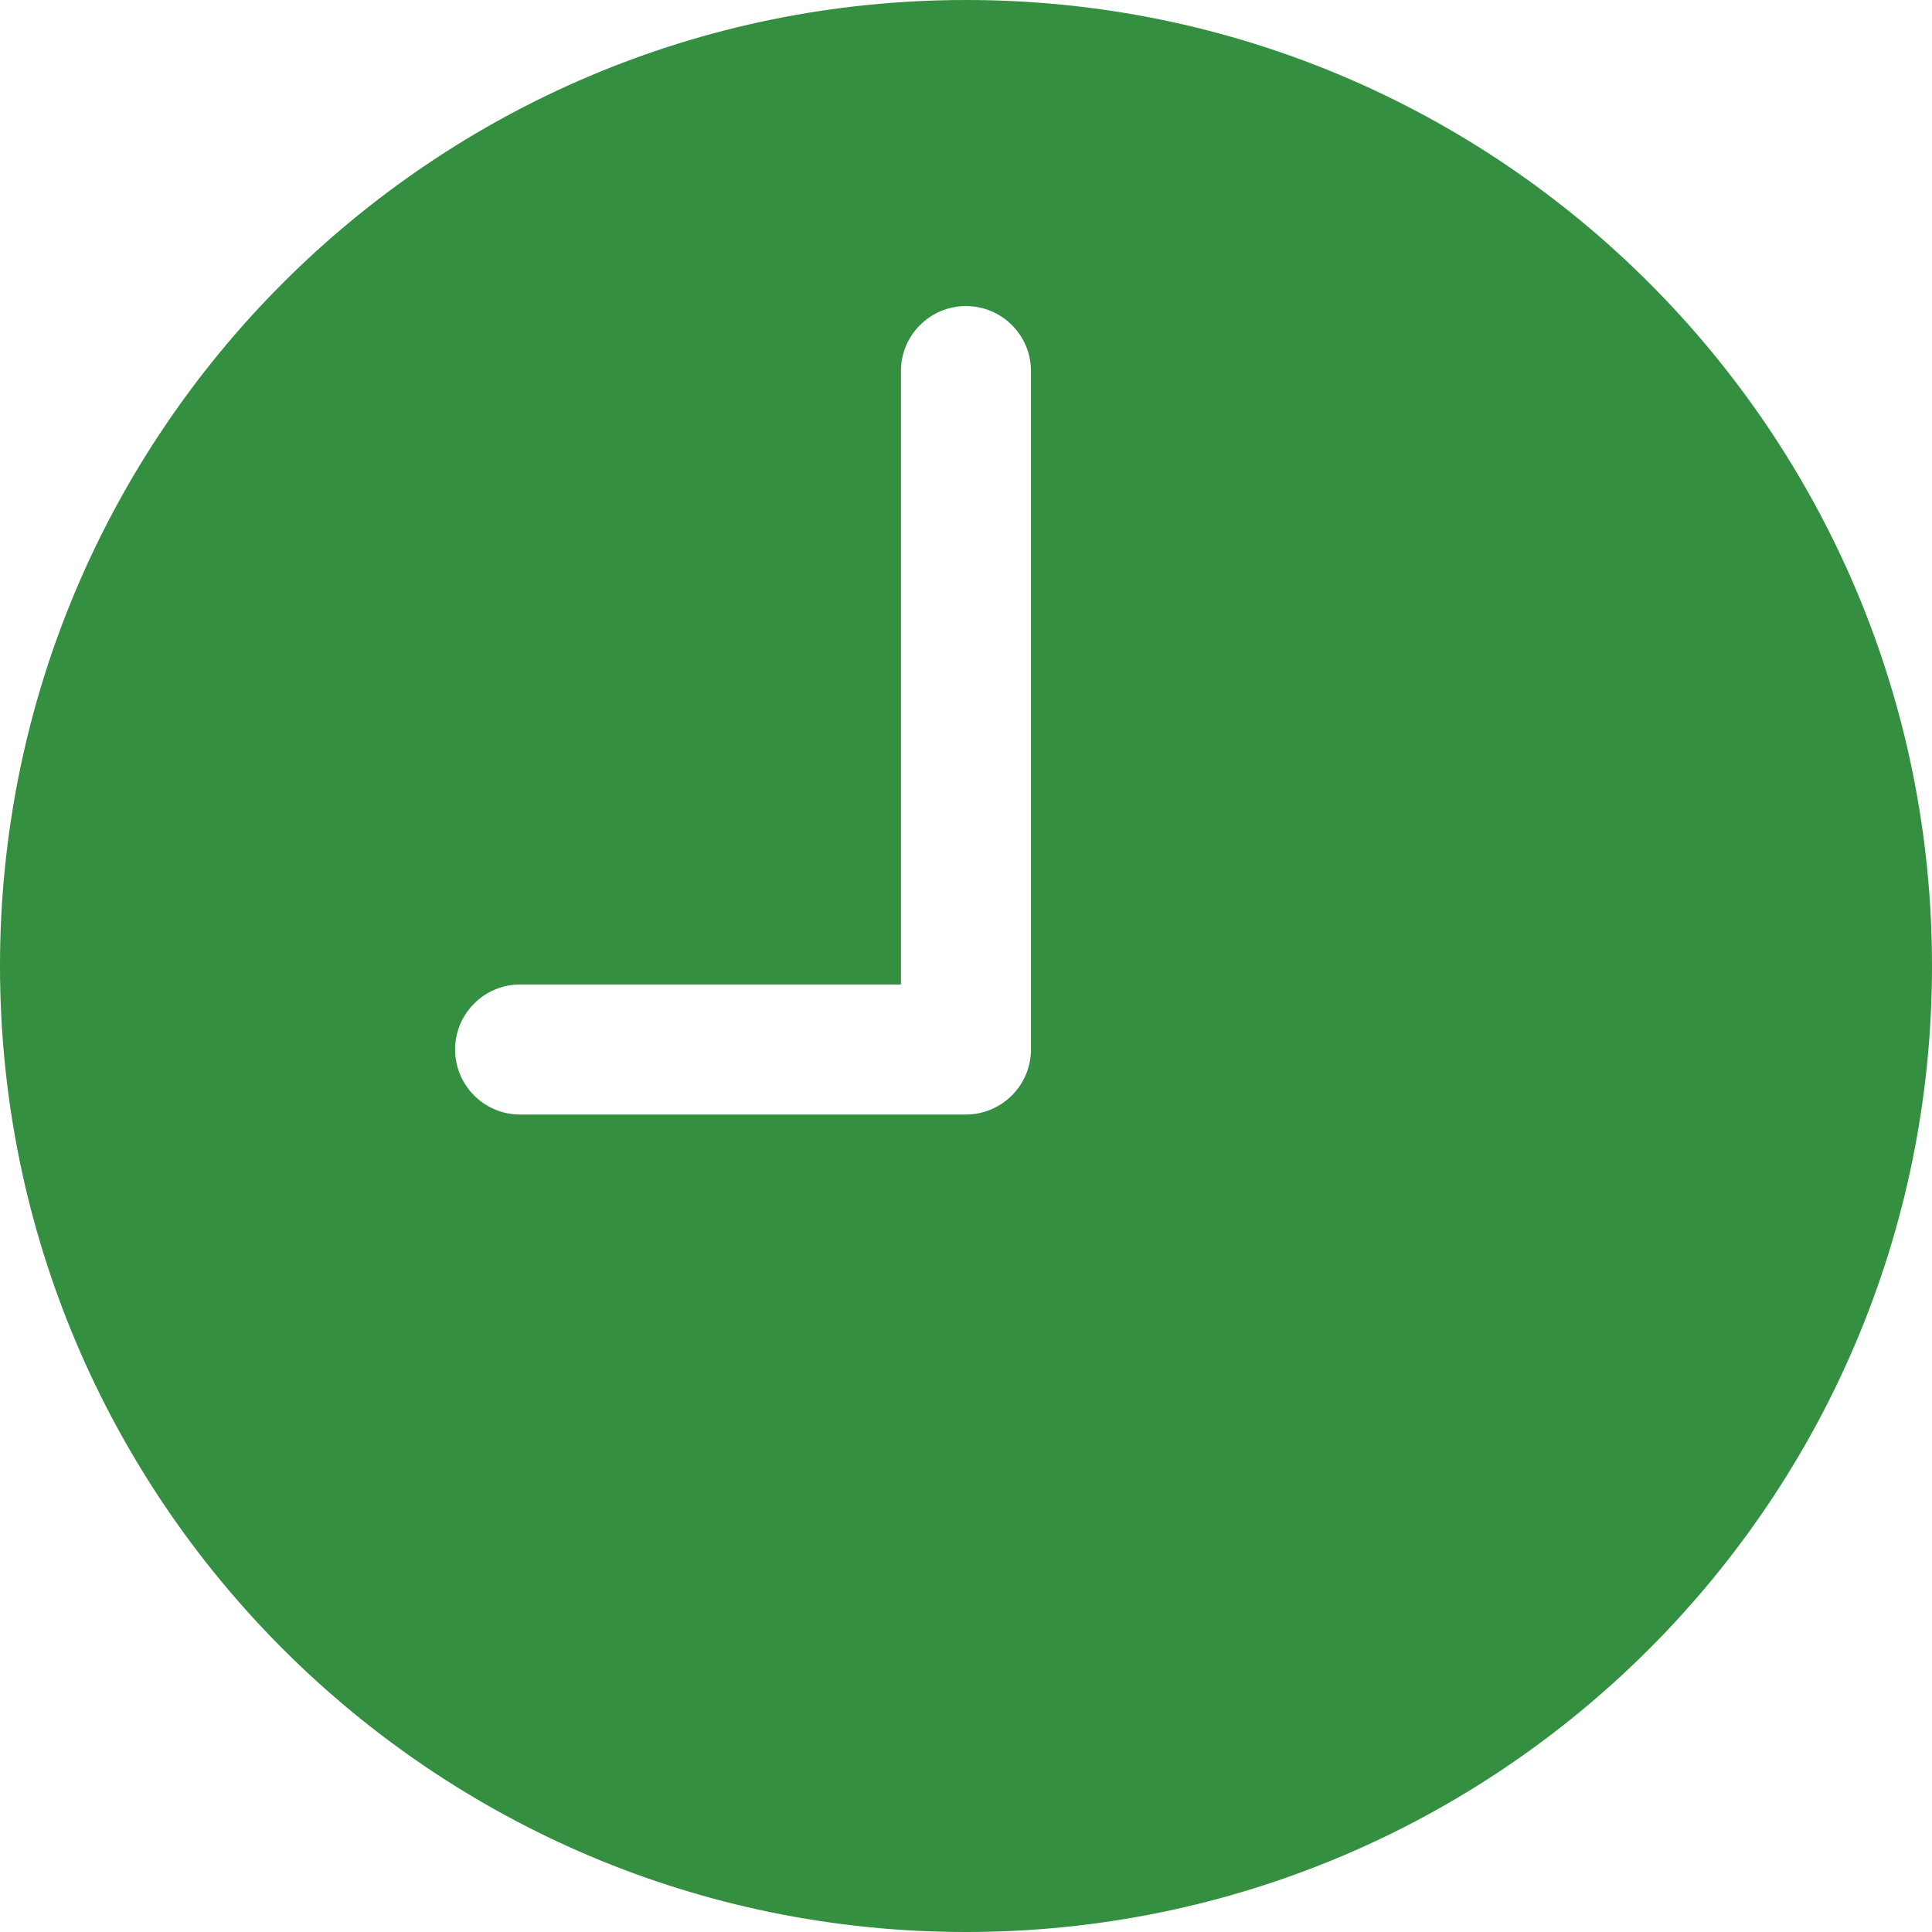
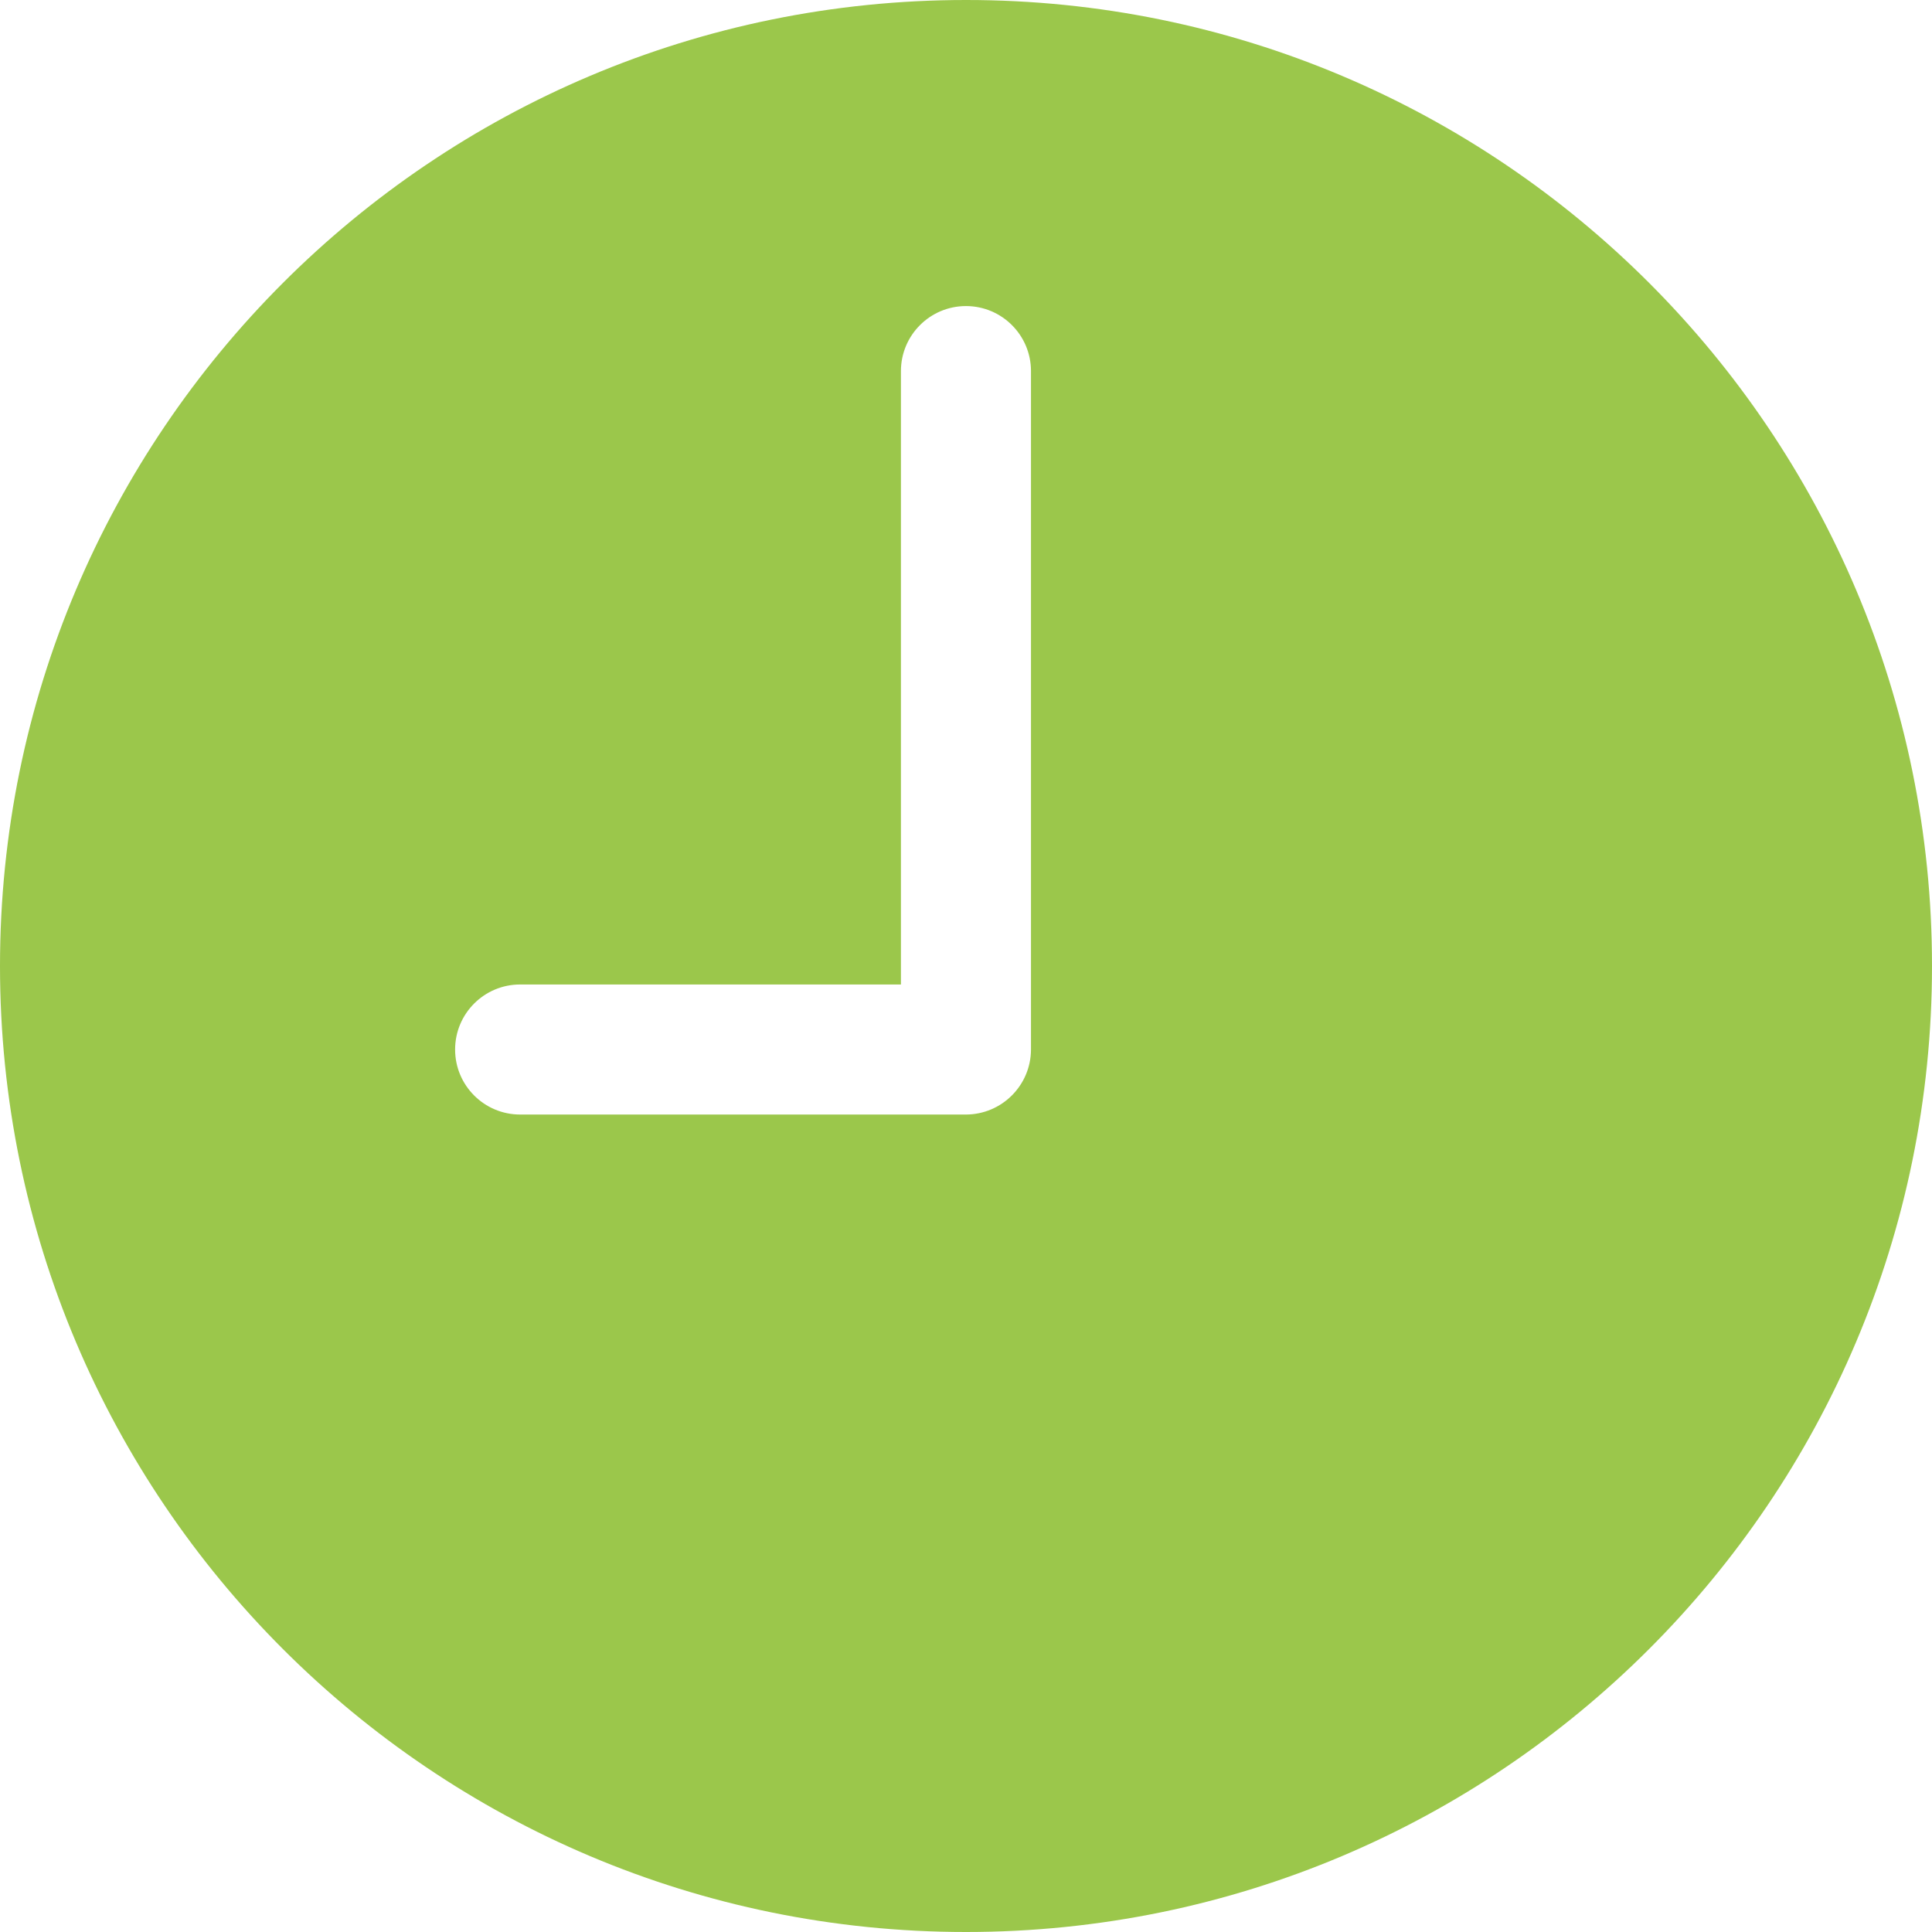
<svg xmlns="http://www.w3.org/2000/svg" width="23.308" height="23.308" viewBox="0 0 23.308 23.308">
-   <path fill="#348f41" d="M15.029 3.375a11.654 11.654 0 1 0 11.654 11.654A11.652 11.652 0 0 0 15.029 3.375zm.784 12.662a.787.787 0 0 1-.784.784H9.65a.784.784 0 1 1 0-1.569h4.594v-7.4a.784.784 0 1 1 1.569 0z" transform="translate(-3.375 -3.375)" />
+   <path fill="#9bc74b" d="M15.029 3.375a11.654 11.654 0 1 0 11.654 11.654A11.652 11.652 0 0 0 15.029 3.375zm.784 12.662a.787.787 0 0 1-.784.784H9.65a.784.784 0 1 1 0-1.569h4.594v-7.4a.784.784 0 1 1 1.569 0z" transform="translate(-3.375 -3.375)" />
</svg>
